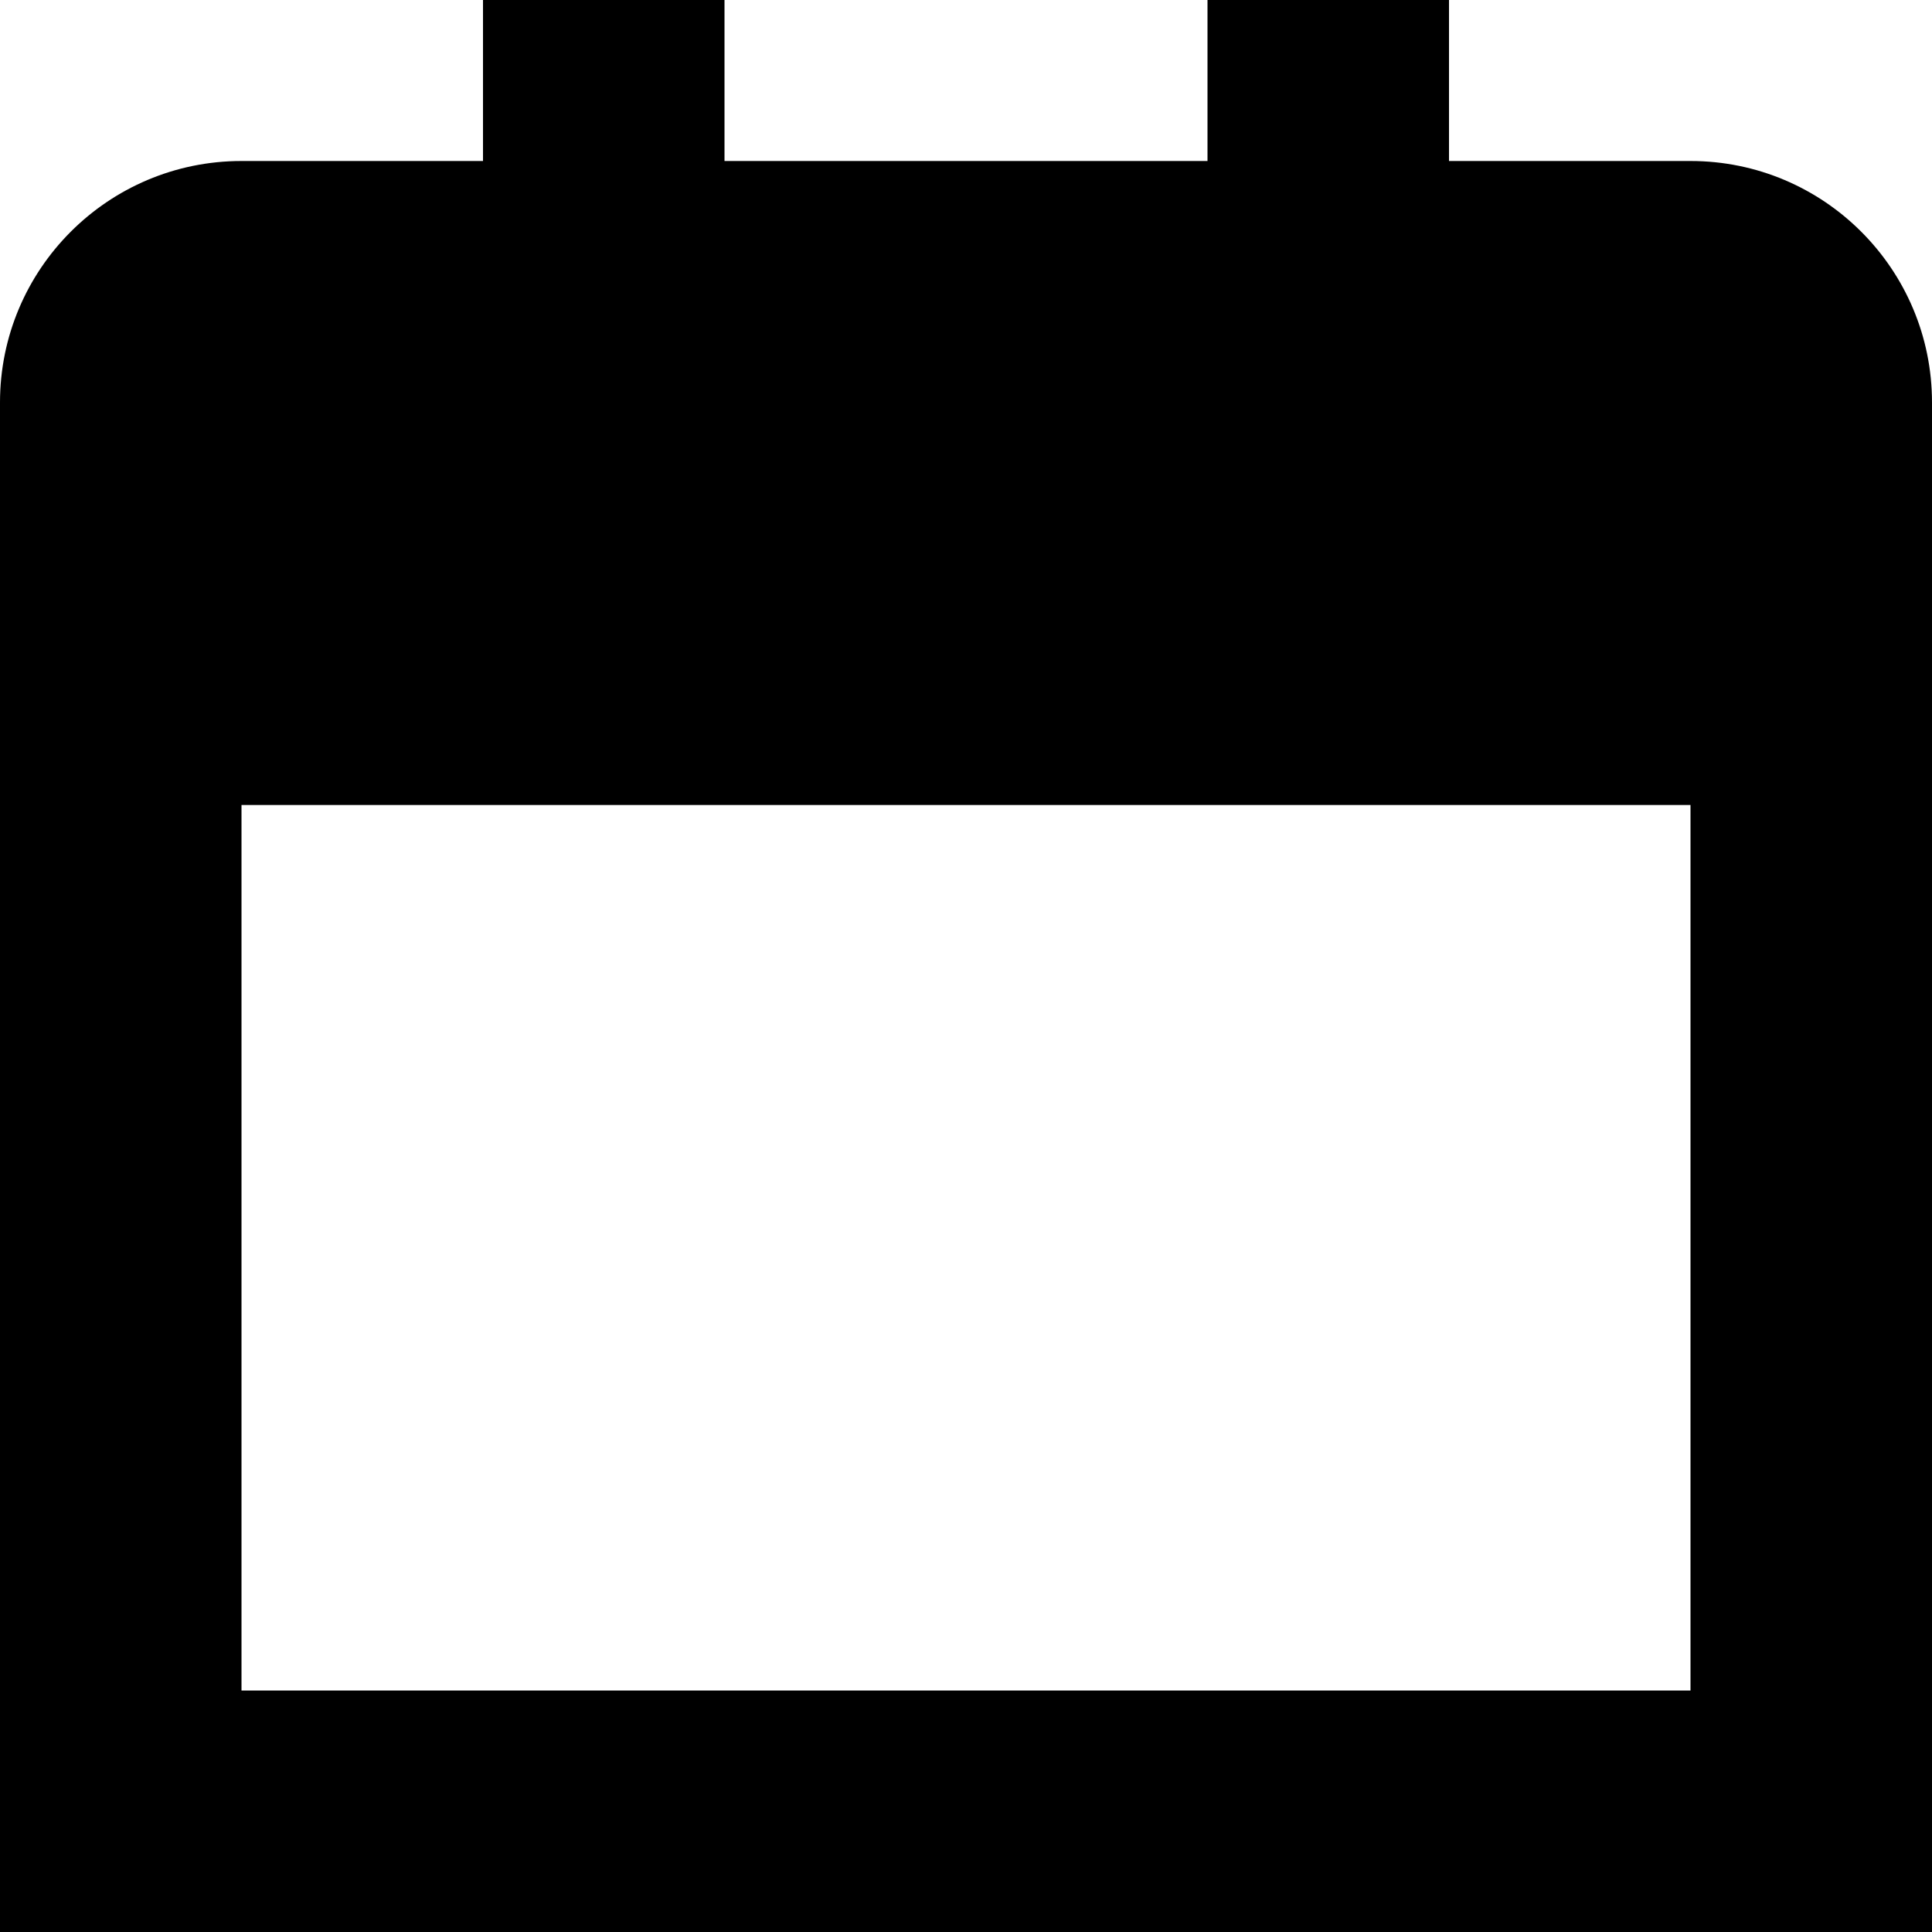
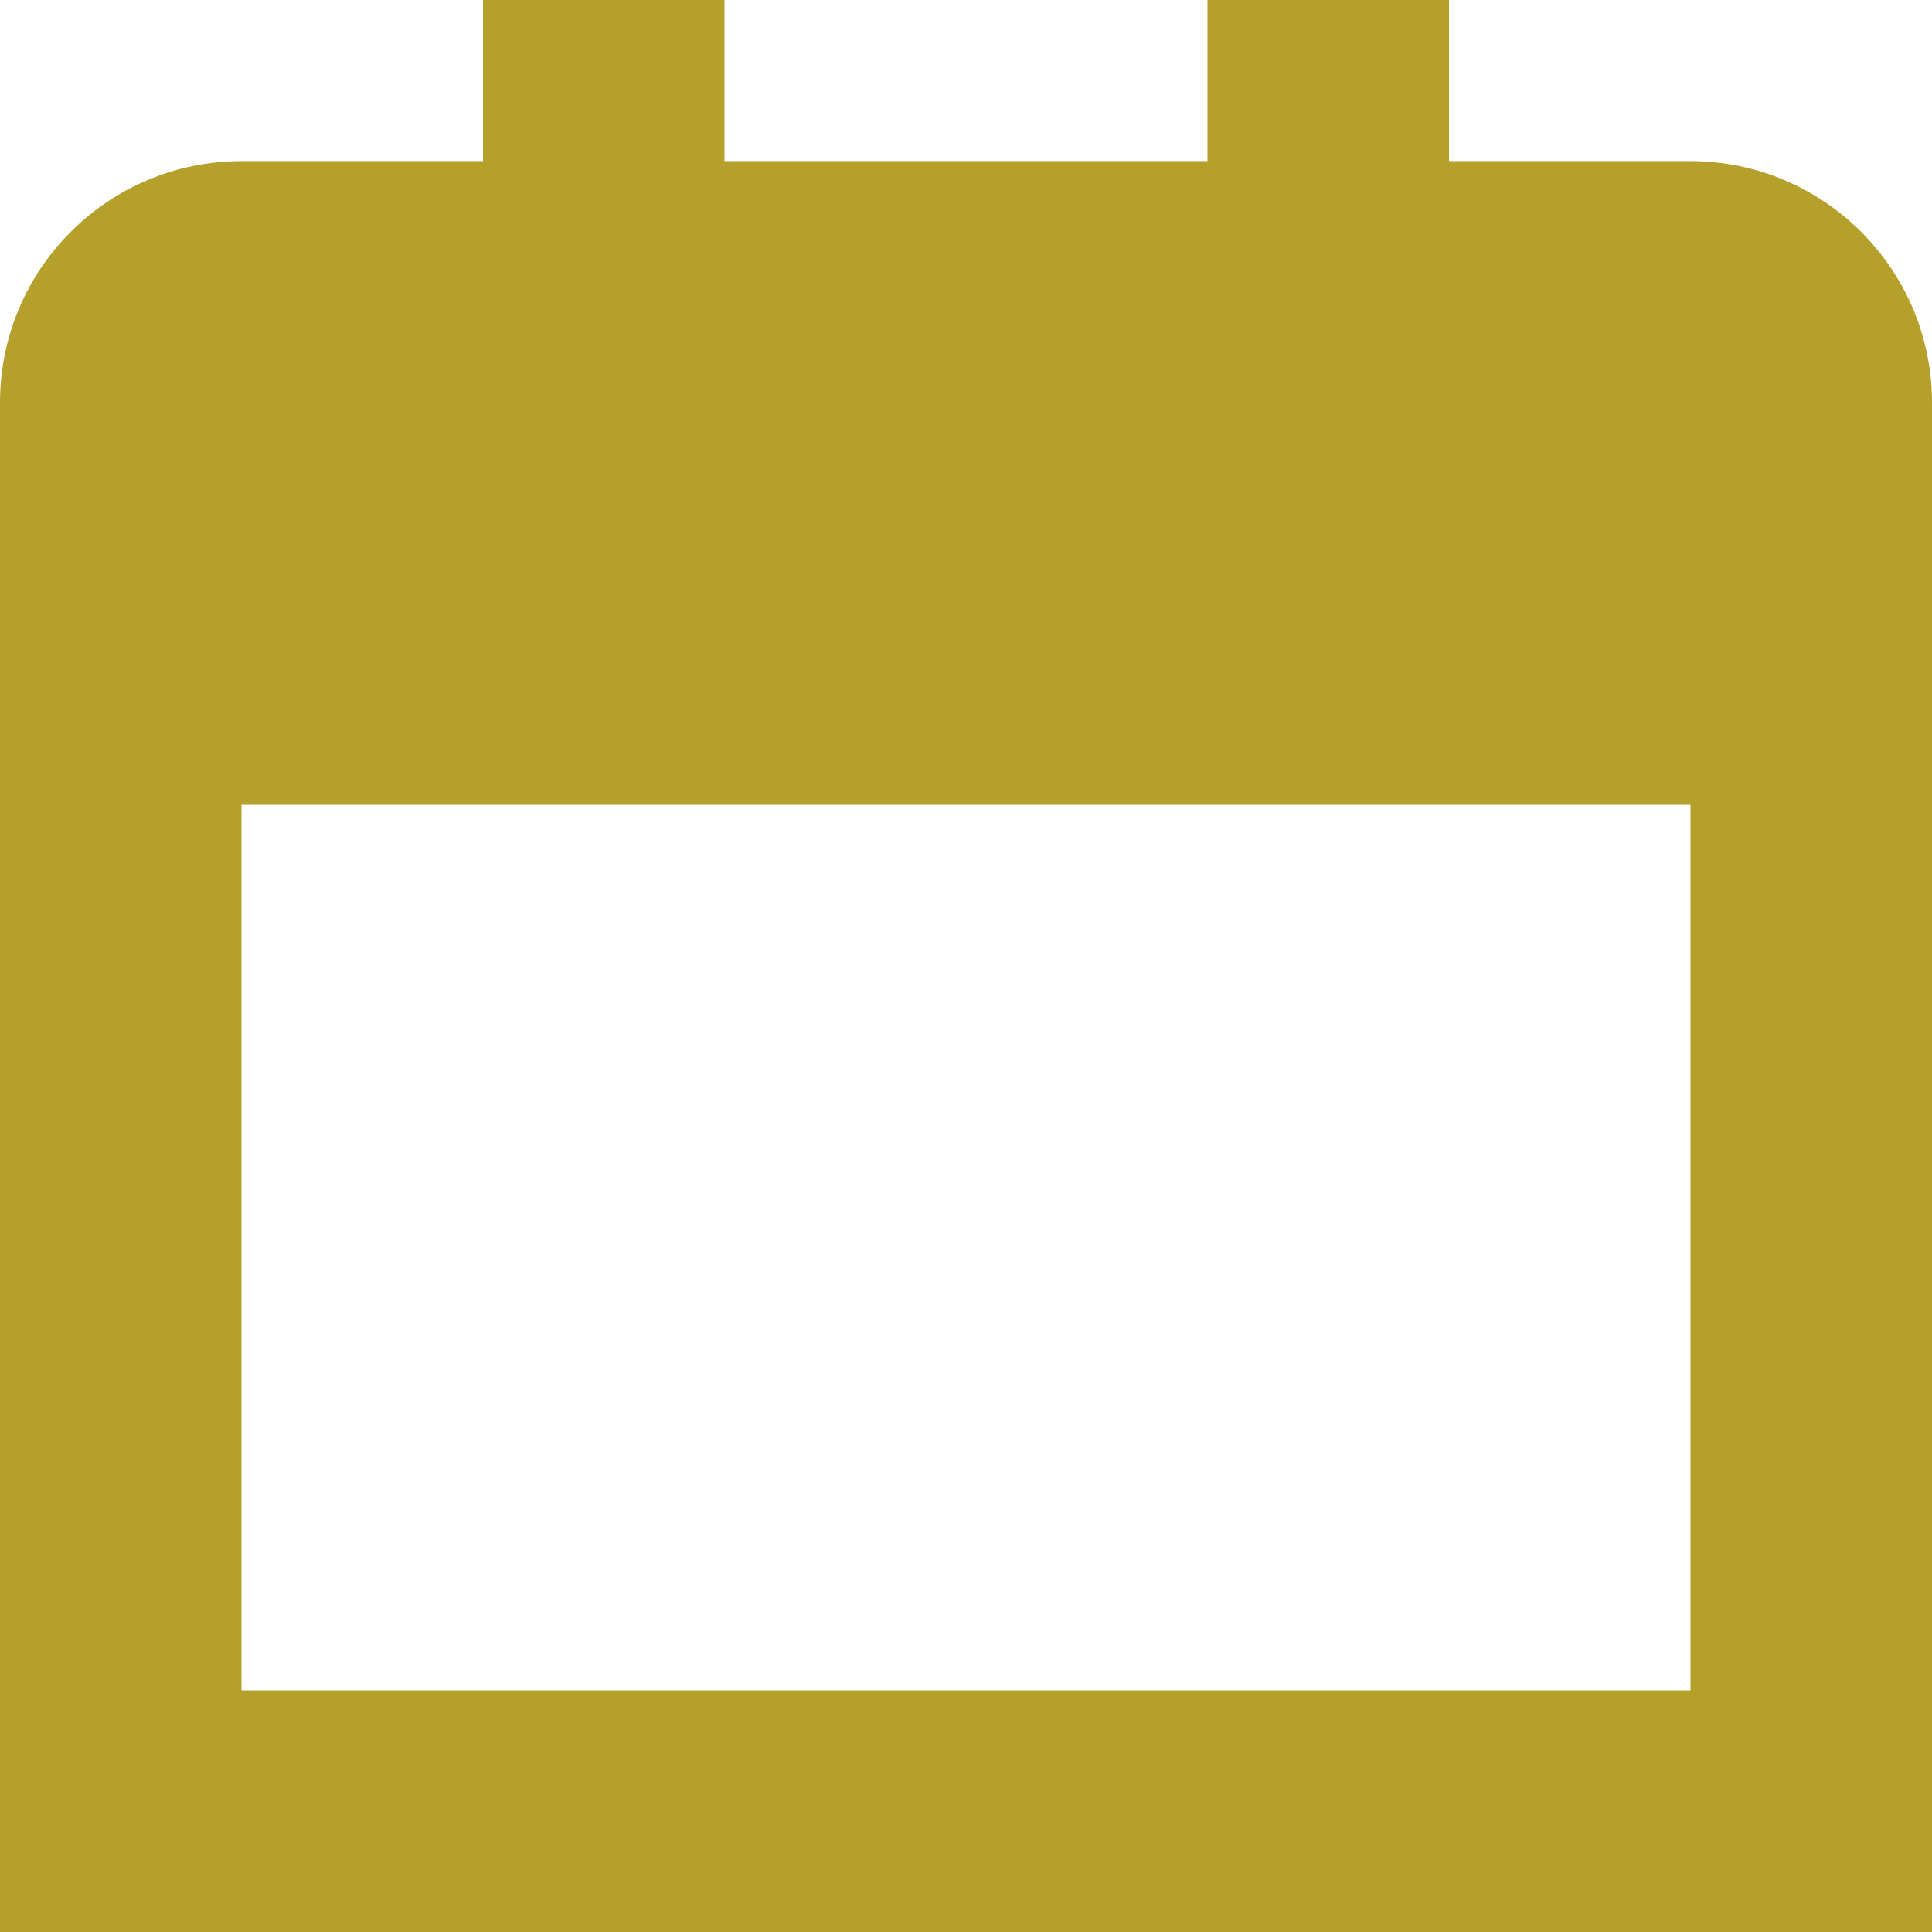
- <svg xmlns="http://www.w3.org/2000/svg" id="Isolation_Mode" data-name="Isolation Mode" viewBox="0 0 24 24" width="512" height="512">
-   <path d="M21,2H18V0H15V2H9V0H6V2H3A3,3,0,0,0,0,5V24H24V5A3,3,0,0,0,21,2ZM3,21V10H21V21Z" />
+ <svg xmlns="http://www.w3.org/2000/svg" id="Isolation_Mode" version="1.1" viewBox="0 0 512 512">
+   <defs>
+     <style>
+       .st0 {
+         fill: #b4a02a;
+       }
+     </style>
+   </defs>
+   <path class="st0" d="M448,42.7h-64V0h-64v42.7h-128V0h-64v42.7h-64C28.7,42.7,0,71.3,0,106.7v405.3h512V106.7c0-35.3-28.7-64-64-64ZM64,448v-234.7h384v234.7H64Z" />
</svg>
